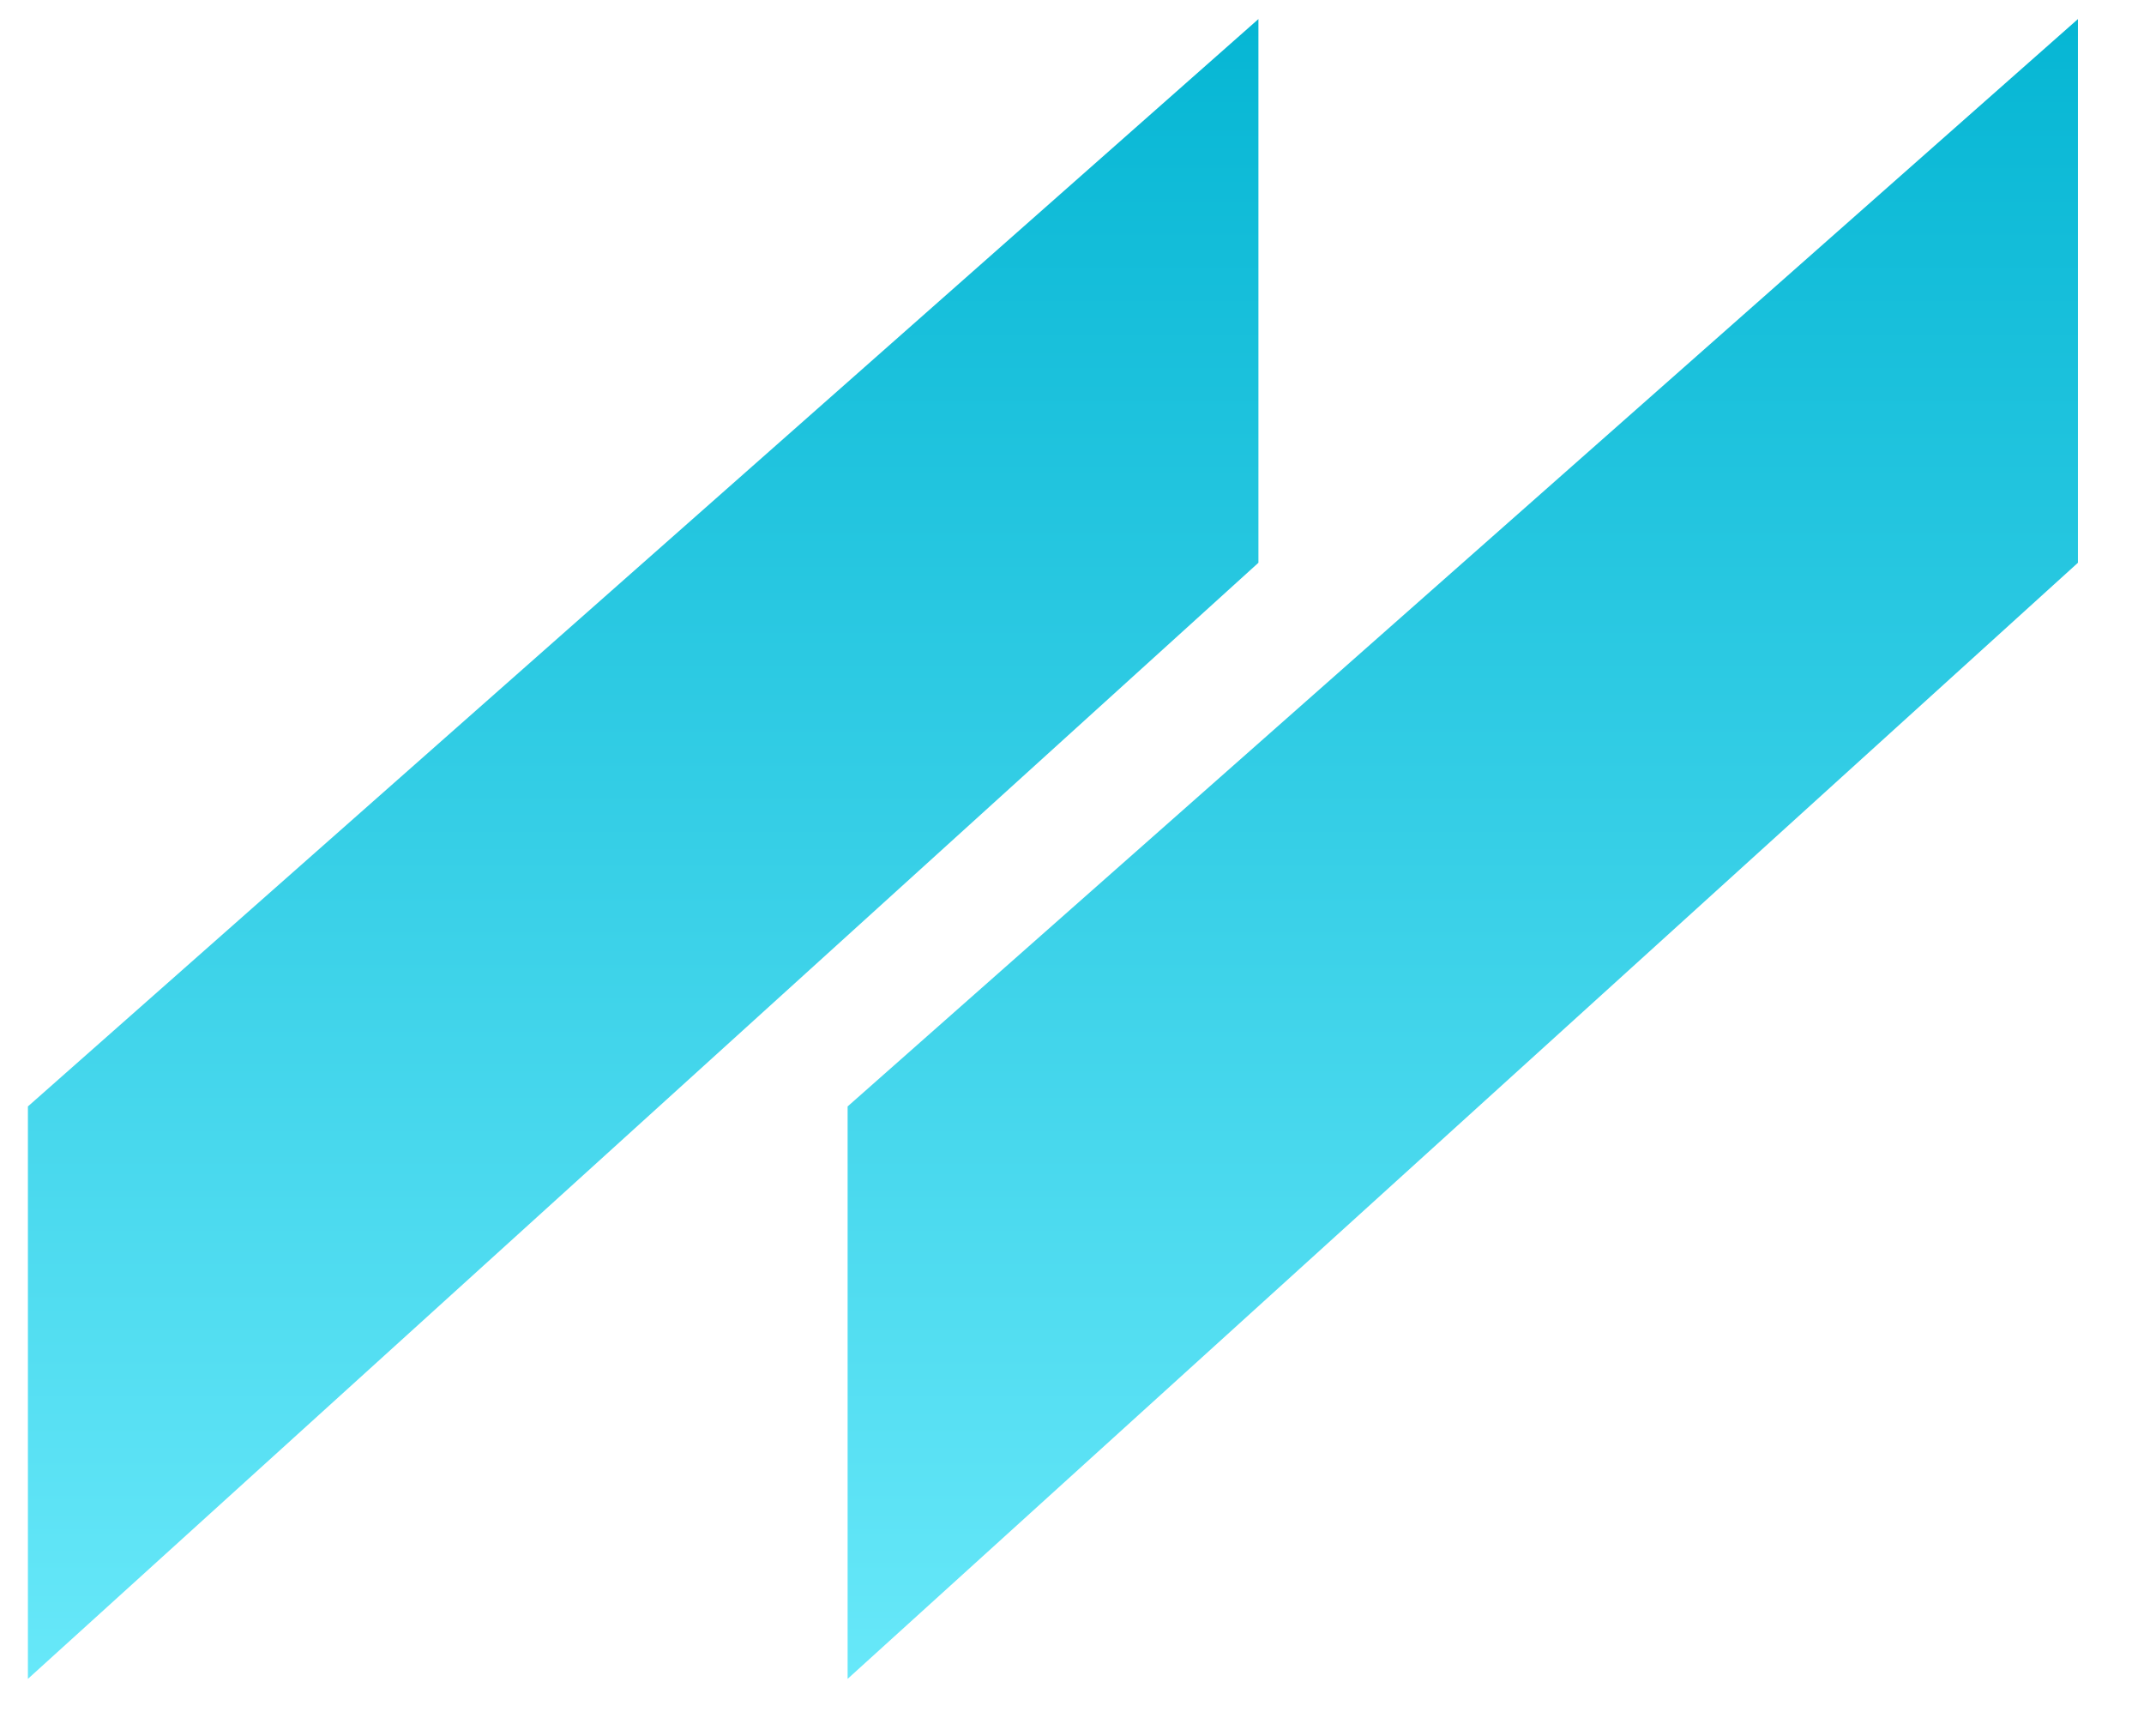
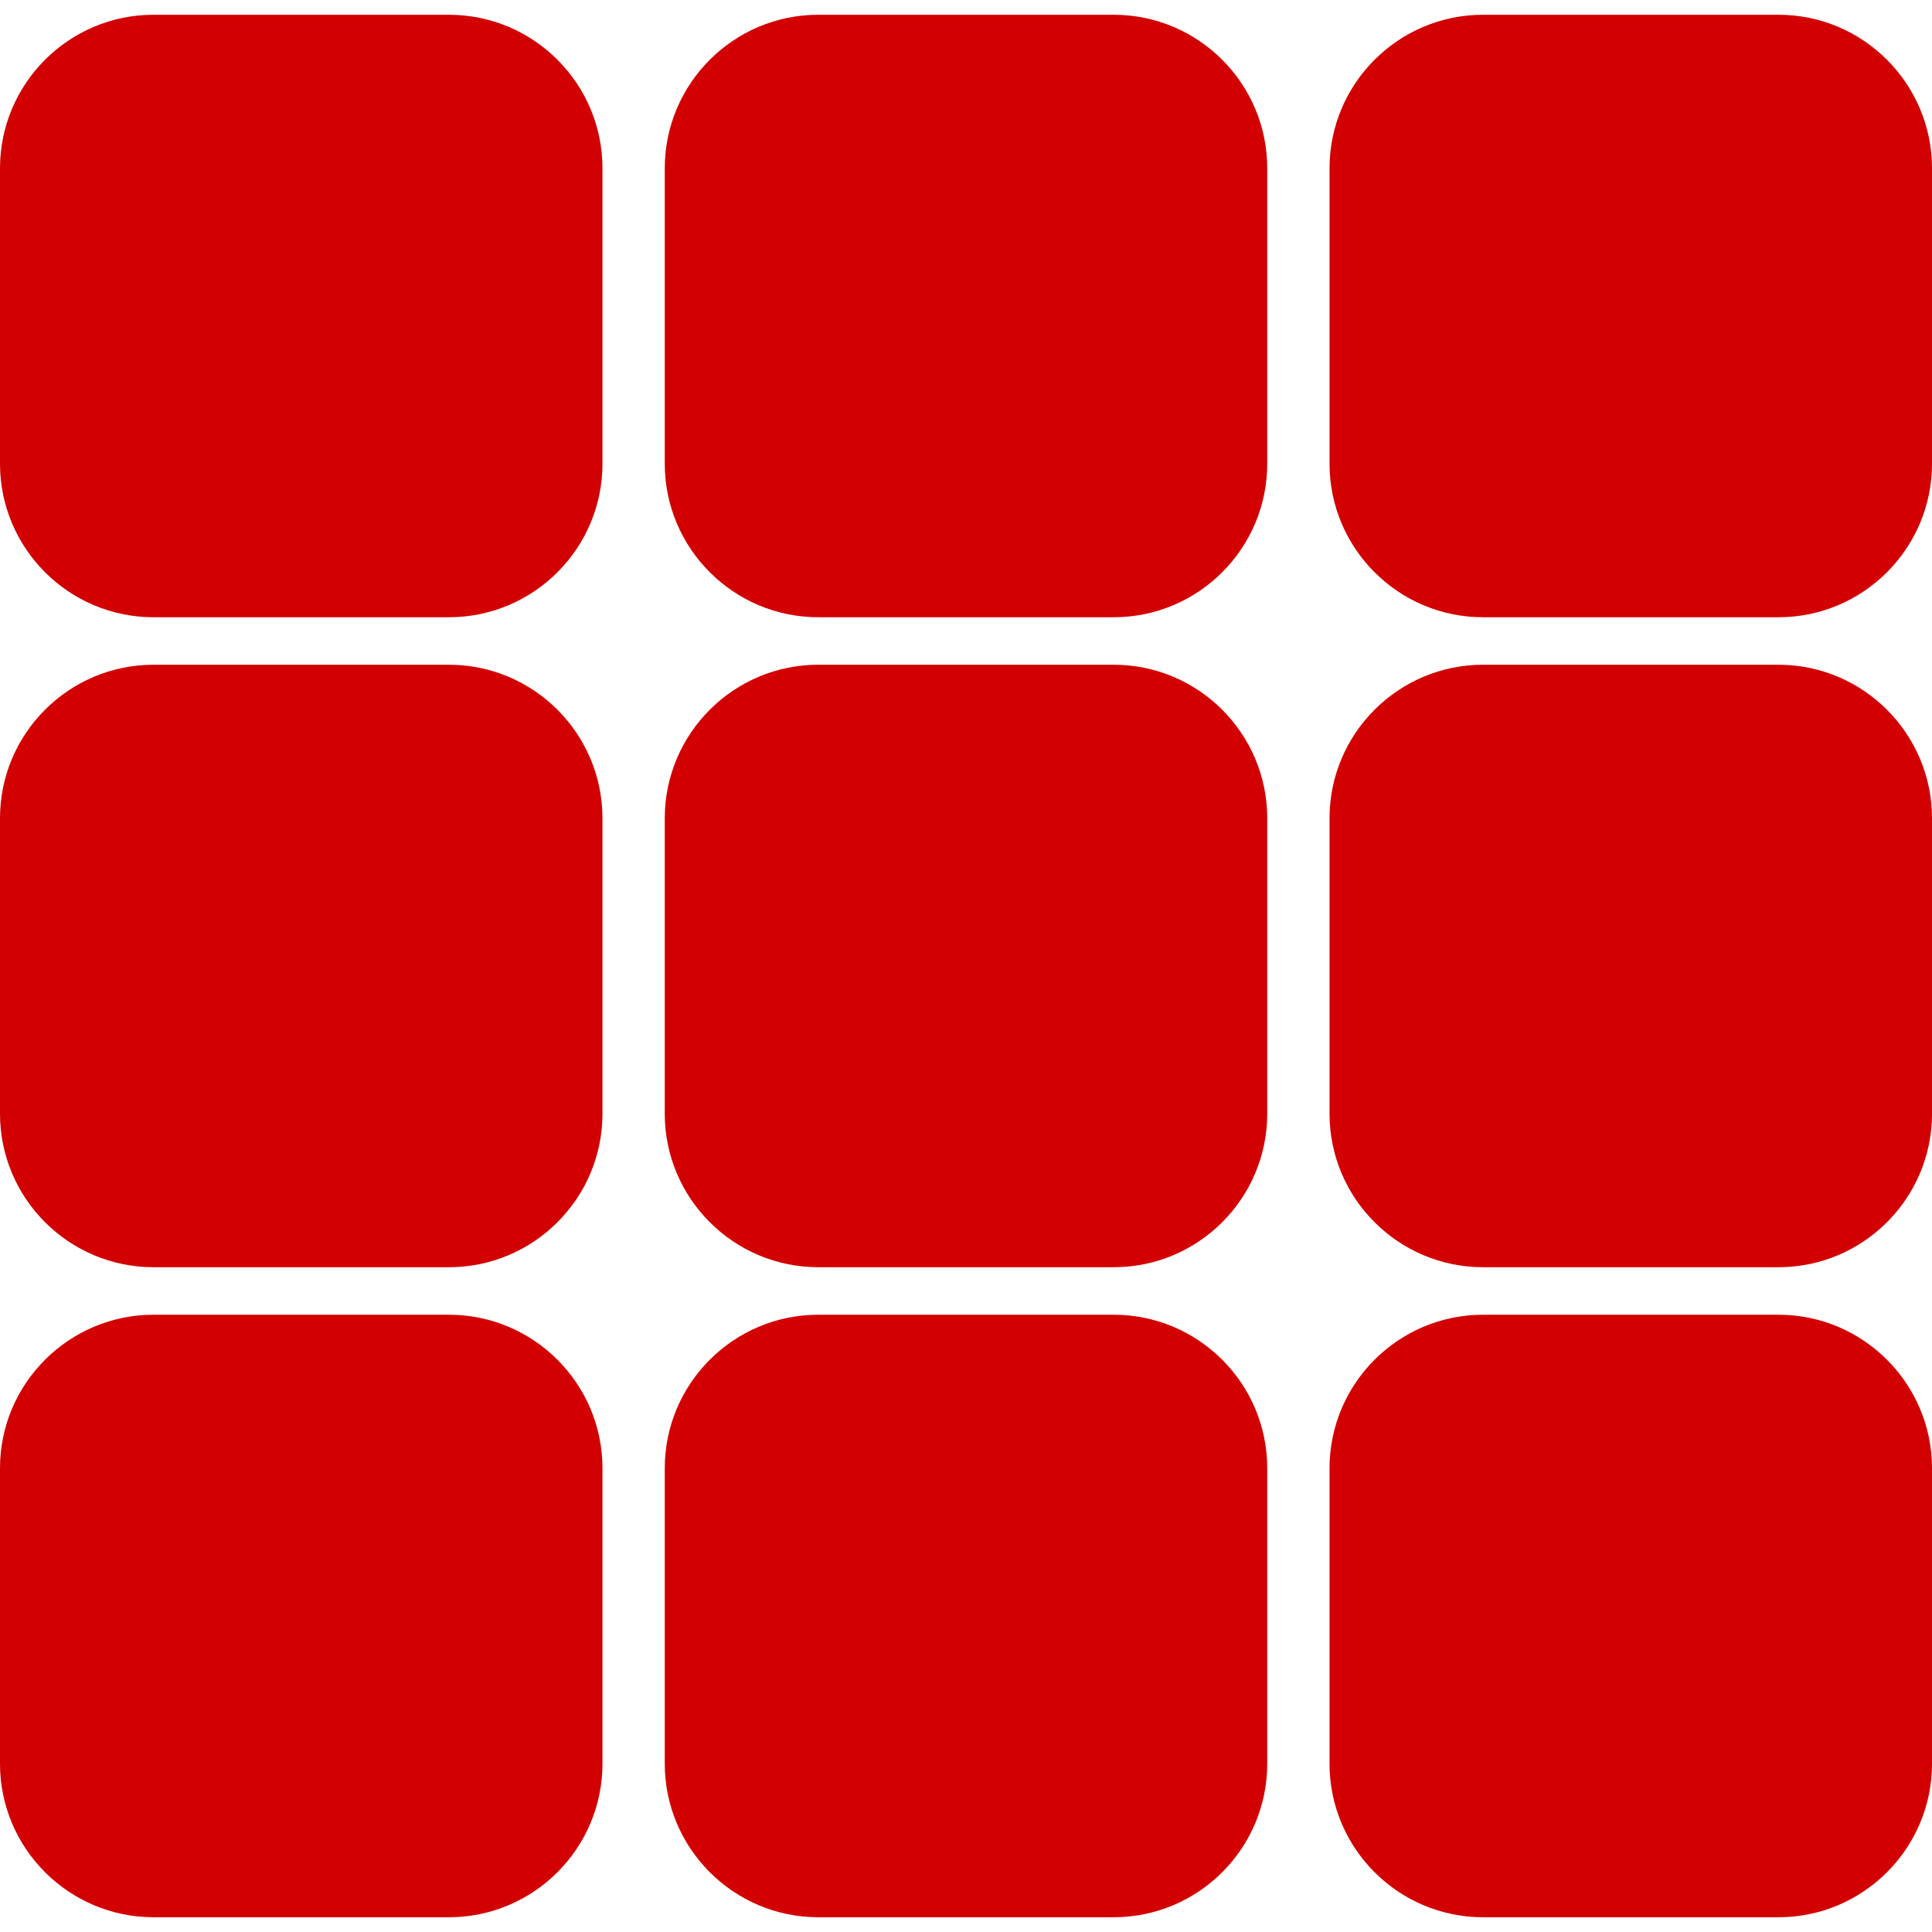
- <svg xmlns="http://www.w3.org/2000/svg" xmlns:xlink="http://www.w3.org/1999/xlink" version="1.1" preserveAspectRatio="xMidYMid meet" viewBox="344.564 330.278 111.737 91.218" width="53.87" height="43.61">
-   <defs>
-     <path d="M453.3 331.28L453.3 359.85L388.64 418.5L388.64 388.42L453.3 331.28Z" id="aFZf6T5ED" />
-     <linearGradient id="gradientb2ThqnP5Op" gradientUnits="userSpaceOnUse" x1="420.97" y1="331.28" x2="420.97" y2="418.5">
-       <stop style="stop-color: #06b6d4;stop-opacity: 1" offset="0%" />
-       <stop style="stop-color: #67e8f9;stop-opacity: 1" offset="100%" />
-     </linearGradient>
-     <path d="M410.23 331.28L410.23 359.85L345.56 418.5L345.56 388.42L410.23 331.28Z" id="a9fehgwfM" />
-     <linearGradient id="gradientk1wNV9Ostb" gradientUnits="userSpaceOnUse" x1="377.89" y1="331.28" x2="377.89" y2="418.5">
-       <stop style="stop-color: #06b6d4;stop-opacity: 1" offset="0%" />
-       <stop style="stop-color: #67e8f9;stop-opacity: 1" offset="100%" />
-     </linearGradient>
-   </defs>
-   <g>
+ <svg xmlns="http://www.w3.org/2000/svg" fill="#d30001" version="1.1" id="Capa_1" width="800px" height="800px" viewBox="0 0 537.15 537.15" xml:space="preserve" stroke="#d30001" stroke-width="0.005" transform="rotate(0)">
+   <g id="SVGRepo_bgCarrier" stroke-width="0" />
+   <g id="SVGRepo_tracerCarrier" stroke-linecap="round" stroke-linejoin="round" stroke="#CCCCCC" stroke-width="5.372" />
+   <g id="SVGRepo_iconCarrier">
    <g>
-       <use xlink:href="#aFZf6T5ED" opacity="1" fill="url(#gradientb2ThqnP5Op)" />
-     </g>
-     <g>
-       <use xlink:href="#a9fehgwfM" opacity="1" fill="url(#gradientk1wNV9Ostb)" />
+       <g>
+         <path d="M124.823,4.106H42.681C19.144,4.106,0,23.25,0,46.787v82.143c0,23.538,19.144,42.681,42.681,42.681h82.143 c23.538,0,42.681-19.144,42.681-42.681V46.787C167.504,23.25,148.361,4.106,124.823,4.106z" />
+         <path d="M309.647,4.106h-82.143c-23.538,0-42.681,19.143-42.681,42.681v82.143c0,23.538,19.143,42.681,42.681,42.681h82.143 c23.537,0,42.681-19.144,42.681-42.681V46.787C352.328,23.25,333.185,4.106,309.647,4.106z" />
+         <path d="M494.472,4.106h-82.143c-23.538,0-42.681,19.143-42.681,42.681v82.143c0,23.538,19.143,42.681,42.681,42.681h82.143 c23.537,0,42.681-19.144,42.681-42.681V46.787C537.152,23.25,518.003,4.106,494.472,4.106z" />
+         <path d="M124.823,184.818H42.681C19.144,184.818,0,203.961,0,227.499v82.143c0,23.537,19.144,42.68,42.681,42.68h82.143 c23.538,0,42.681-19.143,42.681-42.68v-82.143C167.504,203.961,148.361,184.818,124.823,184.818z" />
+         <path d="M309.647,184.818h-82.143c-23.538,0-42.681,19.143-42.681,42.681v82.143c0,23.537,19.143,42.68,42.681,42.68h82.143 c23.537,0,42.681-19.143,42.681-42.68v-82.143C352.328,203.961,333.185,184.818,309.647,184.818z" />
+         <path d="M494.472,184.818h-82.143c-23.538,0-42.681,19.143-42.681,42.681v82.143c0,23.537,19.143,42.68,42.681,42.68h82.143 c23.537,0,42.681-19.143,42.681-42.68v-82.143C537.152,203.961,518.003,184.818,494.472,184.818z" />
+         <path d="M124.823,365.534H42.681C19.144,365.534,0,384.679,0,408.216v82.143c0,23.537,19.144,42.688,42.681,42.688h82.143 c23.538,0,42.681-19.15,42.681-42.688V408.21C167.504,384.679,148.361,365.534,124.823,365.534z" />
+         <path d="M309.647,365.534h-82.143c-23.538,0-42.681,19.145-42.681,42.682v82.143c0,23.537,19.143,42.688,42.681,42.688h82.143 c23.537,0,42.681-19.15,42.681-42.688V408.21C352.328,384.679,333.185,365.534,309.647,365.534z" />
+         <path d="M494.472,365.534h-82.143c-23.538,0-42.681,19.145-42.681,42.682v82.143c0,23.537,19.143,42.688,42.681,42.688h82.143 c23.537,0,42.681-19.15,42.681-42.688V408.21C537.152,384.679,518.003,365.534,494.472,365.534z" />
+       </g>
    </g>
  </g>
</svg>
